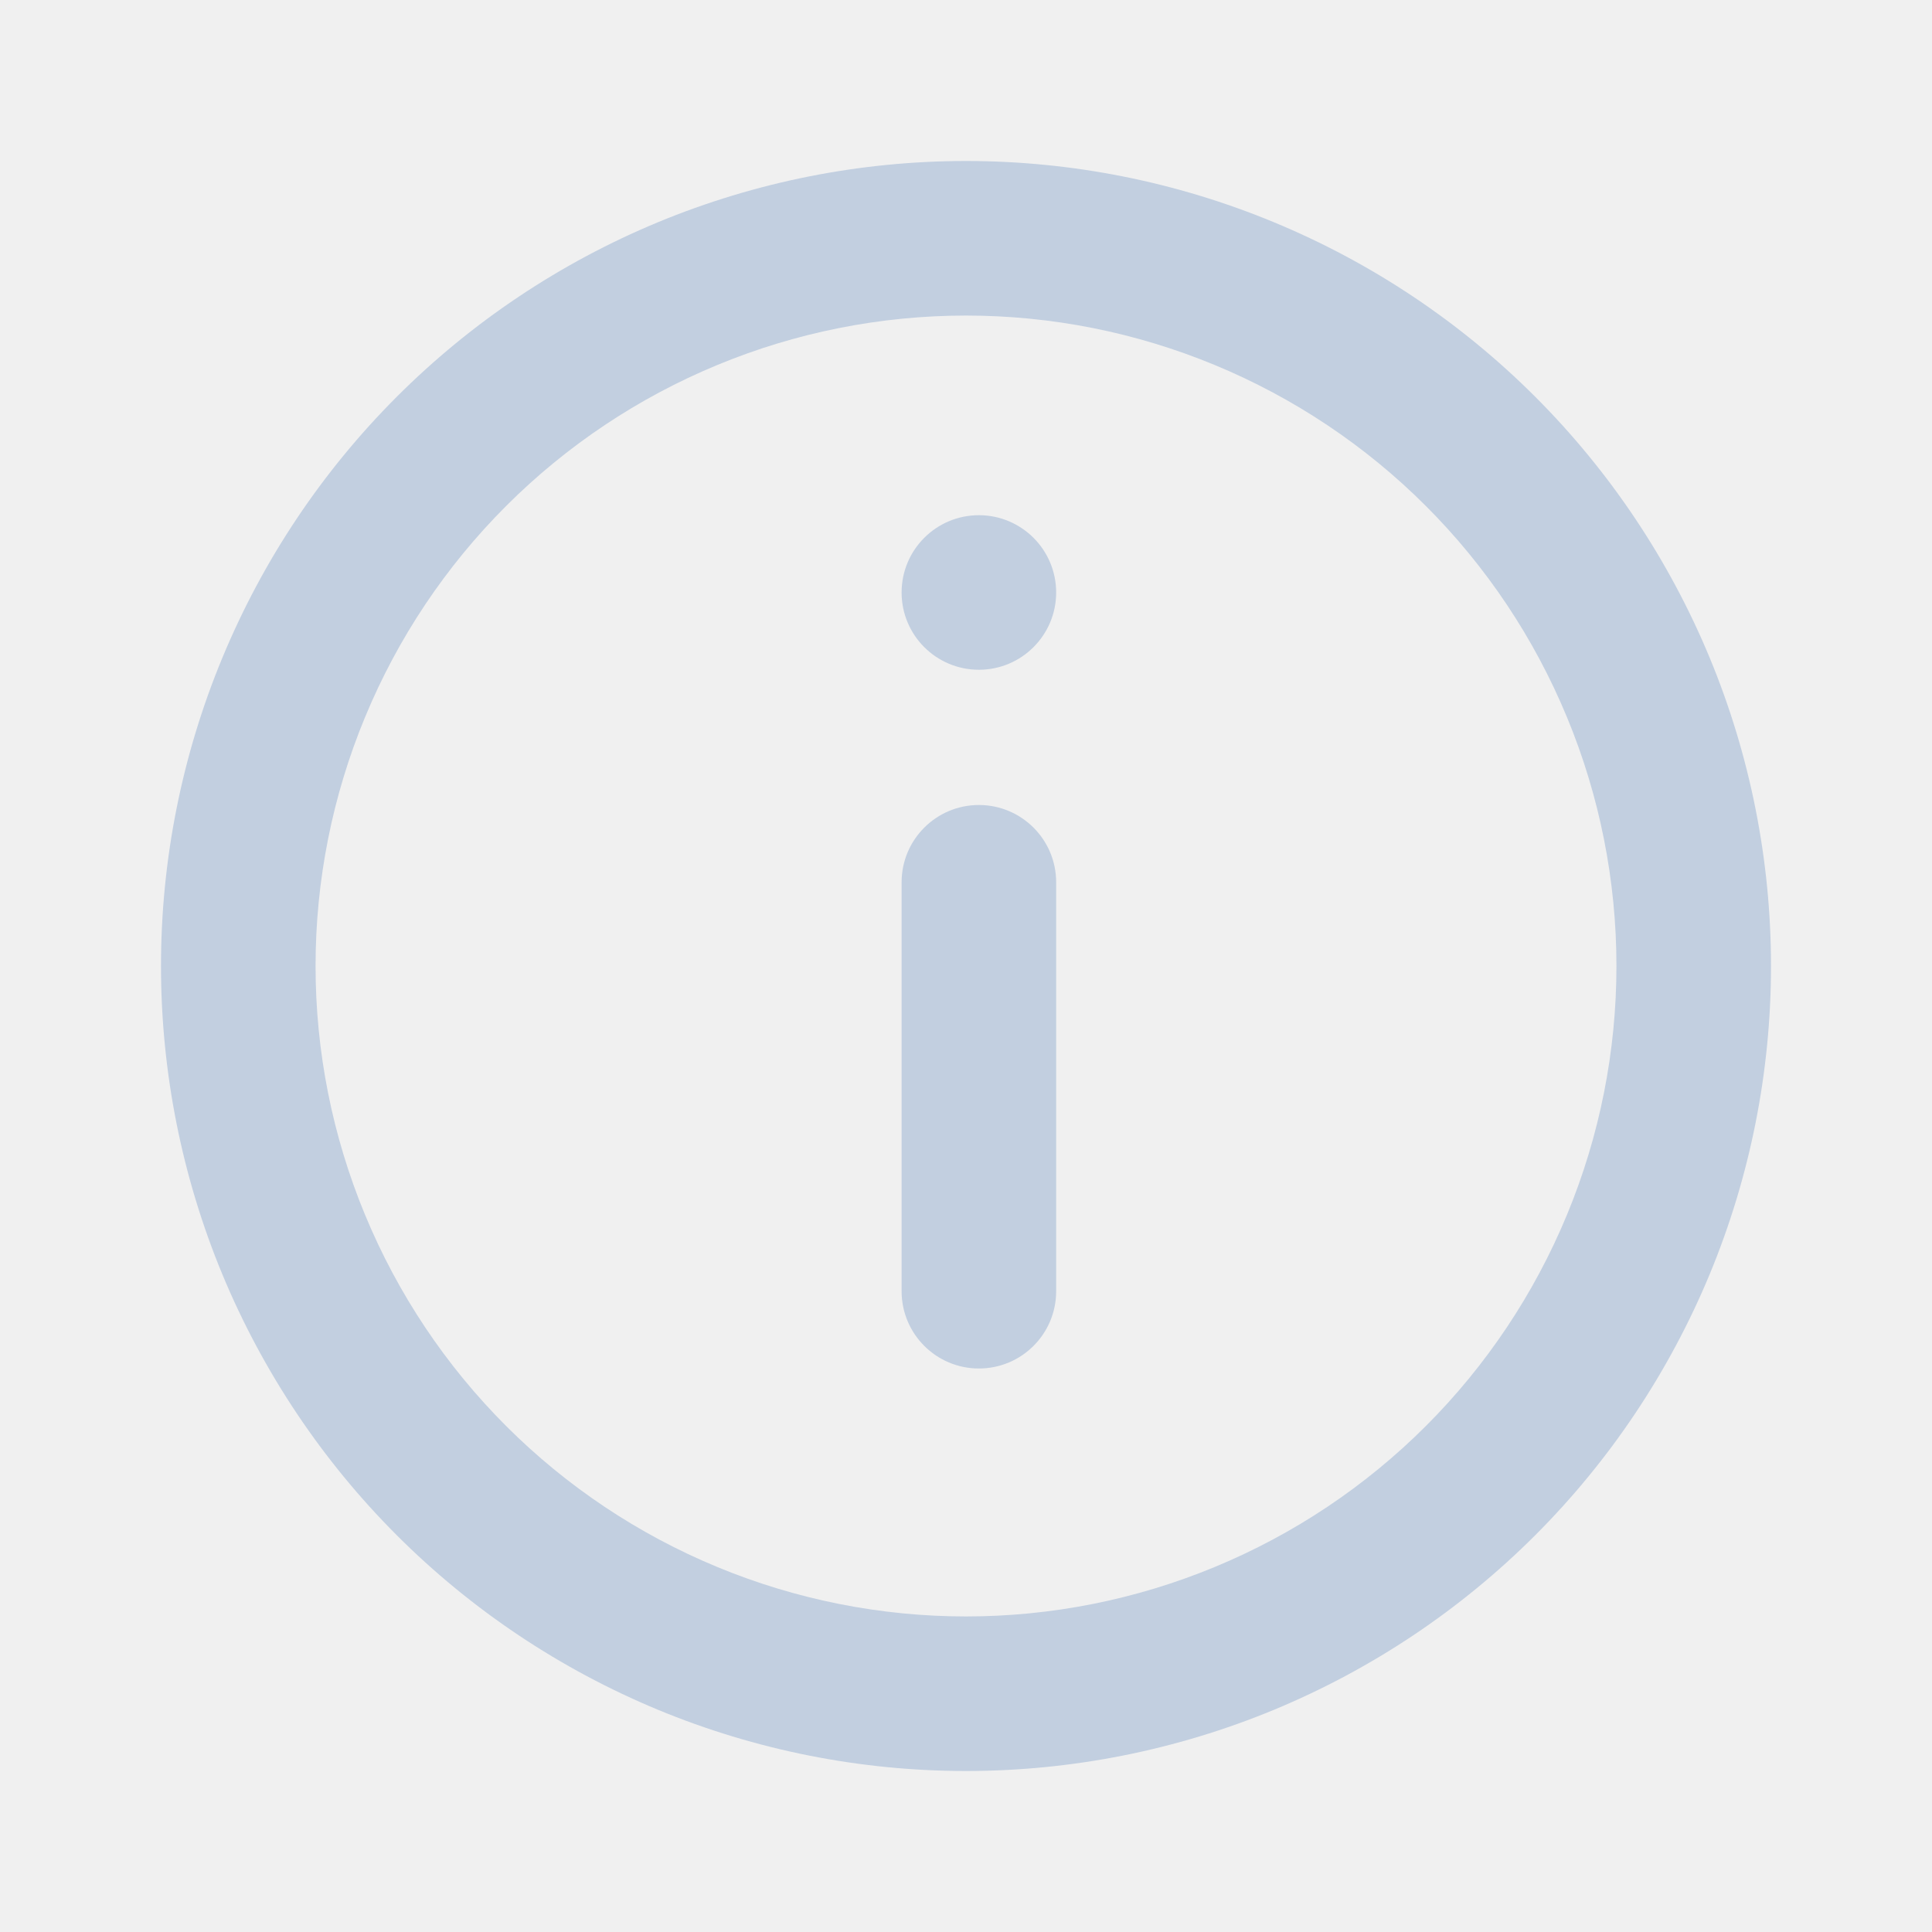
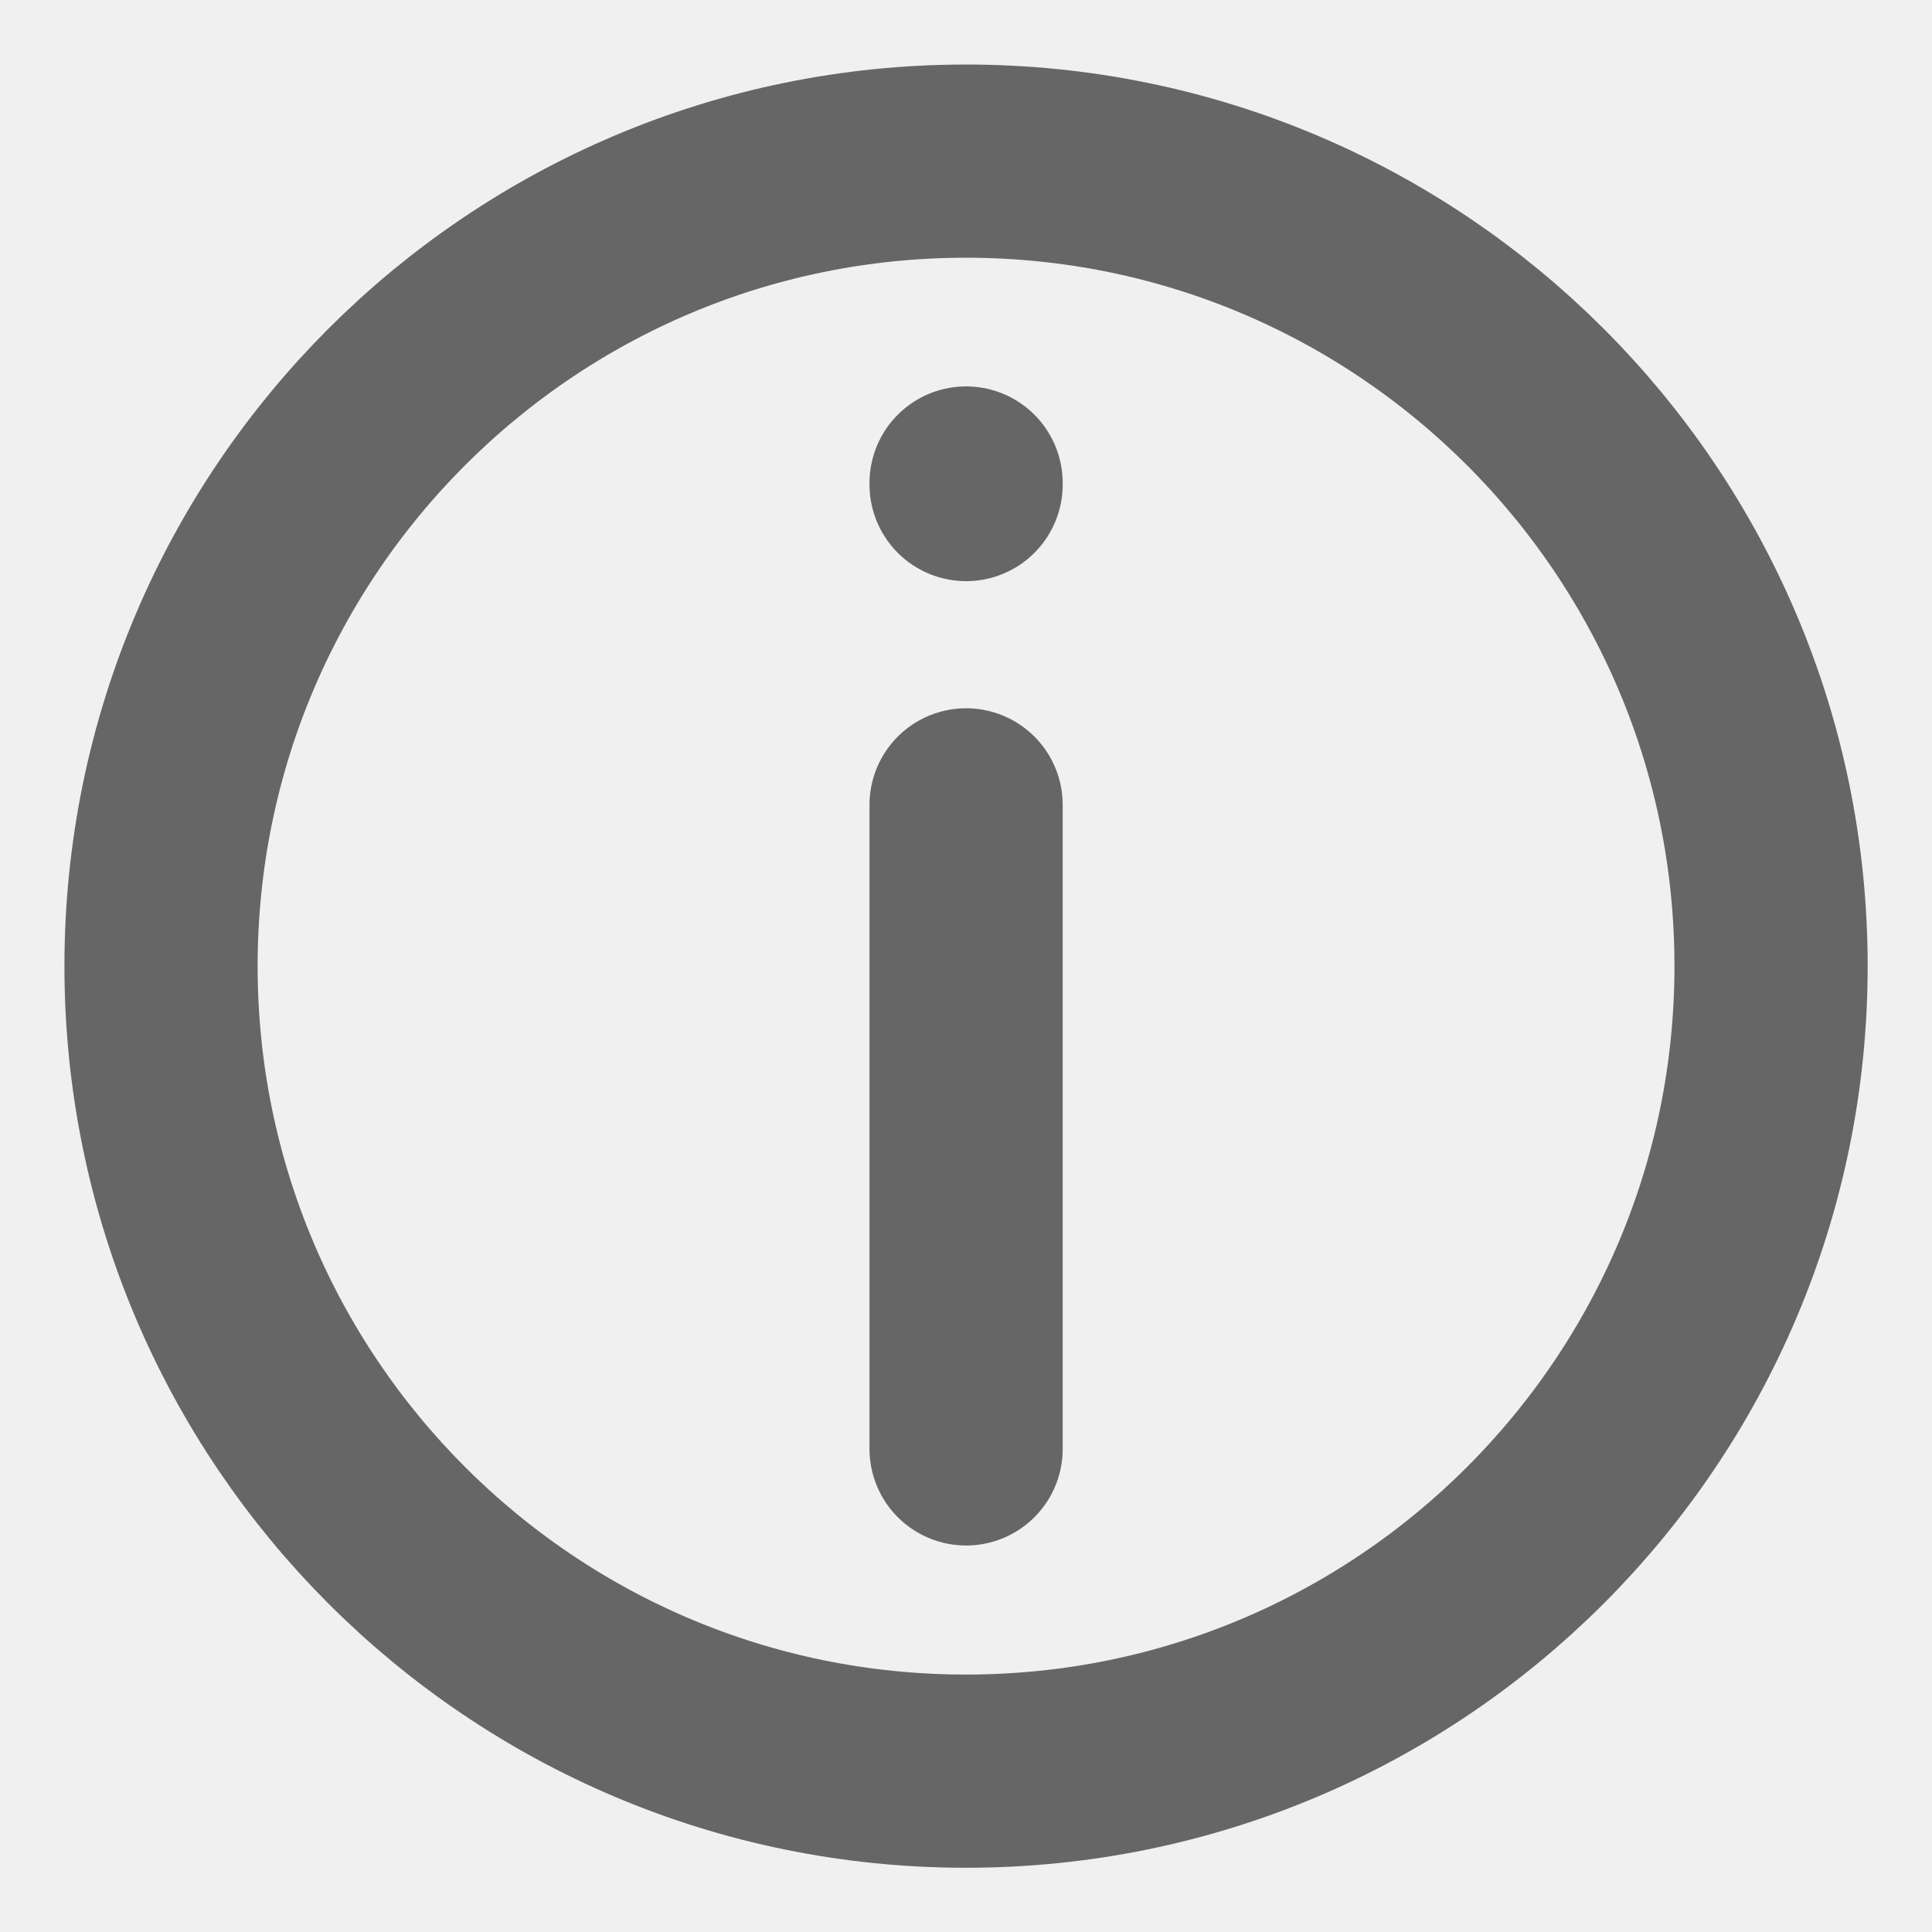
- <svg xmlns="http://www.w3.org/2000/svg" width="30" height="30" viewBox="0 0 30 30" fill="none">
-   <path fill-rule="evenodd" clip-rule="evenodd" d="M15 4.9C13.674 4.9 12.36 5.161 11.135 5.669C9.91 6.176 8.796 6.92 7.858 7.858C6.92 8.796 6.176 9.909 5.669 11.135C5.161 12.36 4.9 13.674 4.9 15C4.9 16.326 5.161 17.64 5.669 18.865C6.176 20.09 6.92 21.204 7.858 22.142C8.796 23.08 9.91 23.824 11.135 24.331C12.36 24.839 13.674 25.1 15 25.1C16.326 25.1 17.64 24.839 18.865 24.331C20.09 23.824 21.204 23.08 22.142 22.142C23.08 21.204 23.824 20.09 24.331 18.865C24.839 17.64 25.1 16.326 25.1 15C25.1 13.674 24.839 12.36 24.331 11.135C23.824 9.91 23.08 8.796 22.142 7.858C21.204 6.92 20.09 6.176 18.865 5.669C17.64 5.161 16.326 4.9 15 4.9ZM10.216 3.451C11.733 2.823 13.358 2.5 15 2.5C16.642 2.5 18.267 2.823 19.784 3.452C21.3 4.08 22.678 5 23.839 6.161C25 7.322 25.92 8.7 26.549 10.216C27.177 11.733 27.5 13.358 27.5 15C27.5 16.642 27.177 18.267 26.549 19.784C25.92 21.3 25 22.678 23.839 23.839C22.678 25 21.3 25.92 19.784 26.549C18.267 27.177 16.642 27.5 15 27.5C13.358 27.5 11.733 27.177 10.216 26.549C8.7 25.92 7.322 25 6.161 23.839C5 22.678 4.08 21.3 3.451 19.784C2.823 18.267 2.5 16.642 2.5 15C2.5 13.358 2.823 11.733 3.452 10.216C4.08 8.7 5 7.322 6.161 6.161C7.322 5 8.7 4.08 10.216 3.451Z" fill="#C2CFE0" />
-   <path fill-rule="evenodd" clip-rule="evenodd" d="M15.2 12.5C15.863 12.5 16.4 13.037 16.4 13.7L16.4 20.05C16.4 20.713 15.863 21.25 15.2 21.25C14.538 21.25 14 20.713 14 20.05L14 13.7C14 13.037 14.538 12.5 15.2 12.5Z" fill="#C2CFE0" />
-   <circle cx="15.2" cy="9.2" r="1.2" fill="#C2CFE0" />
+ <svg xmlns="http://www.w3.org/2000/svg" width="20" height="20" viewBox="0 0 20 20" fill="none">
+   <g clip-path="url(#clip0_2313_19221)">
+     <path d="M10 18.335C14.603 18.335 18.334 14.604 18.334 10.001C18.334 5.399 14.603 1.668 10 1.668C5.398 1.668 1.667 5.399 1.667 10.001C1.667 14.604 5.398 18.335 10 18.335Z" stroke="#666666" stroke-width="2" stroke-linecap="round" stroke-linejoin="round" />
+     <path d="M10.001 5.016V5" stroke="#666666" stroke-width="2" stroke-linecap="round" stroke-linejoin="round" />
+     <path d="M10.001 8.332V14.999" stroke="#666666" stroke-width="2" stroke-linecap="round" stroke-linejoin="round" />
+   </g>
+   <defs>
+     <clipPath id="clip0_2313_19221">
+       <rect width="20" height="20" fill="white" transform="translate(0.000976562)" />
+     </clipPath>
+   </defs>
</svg>
